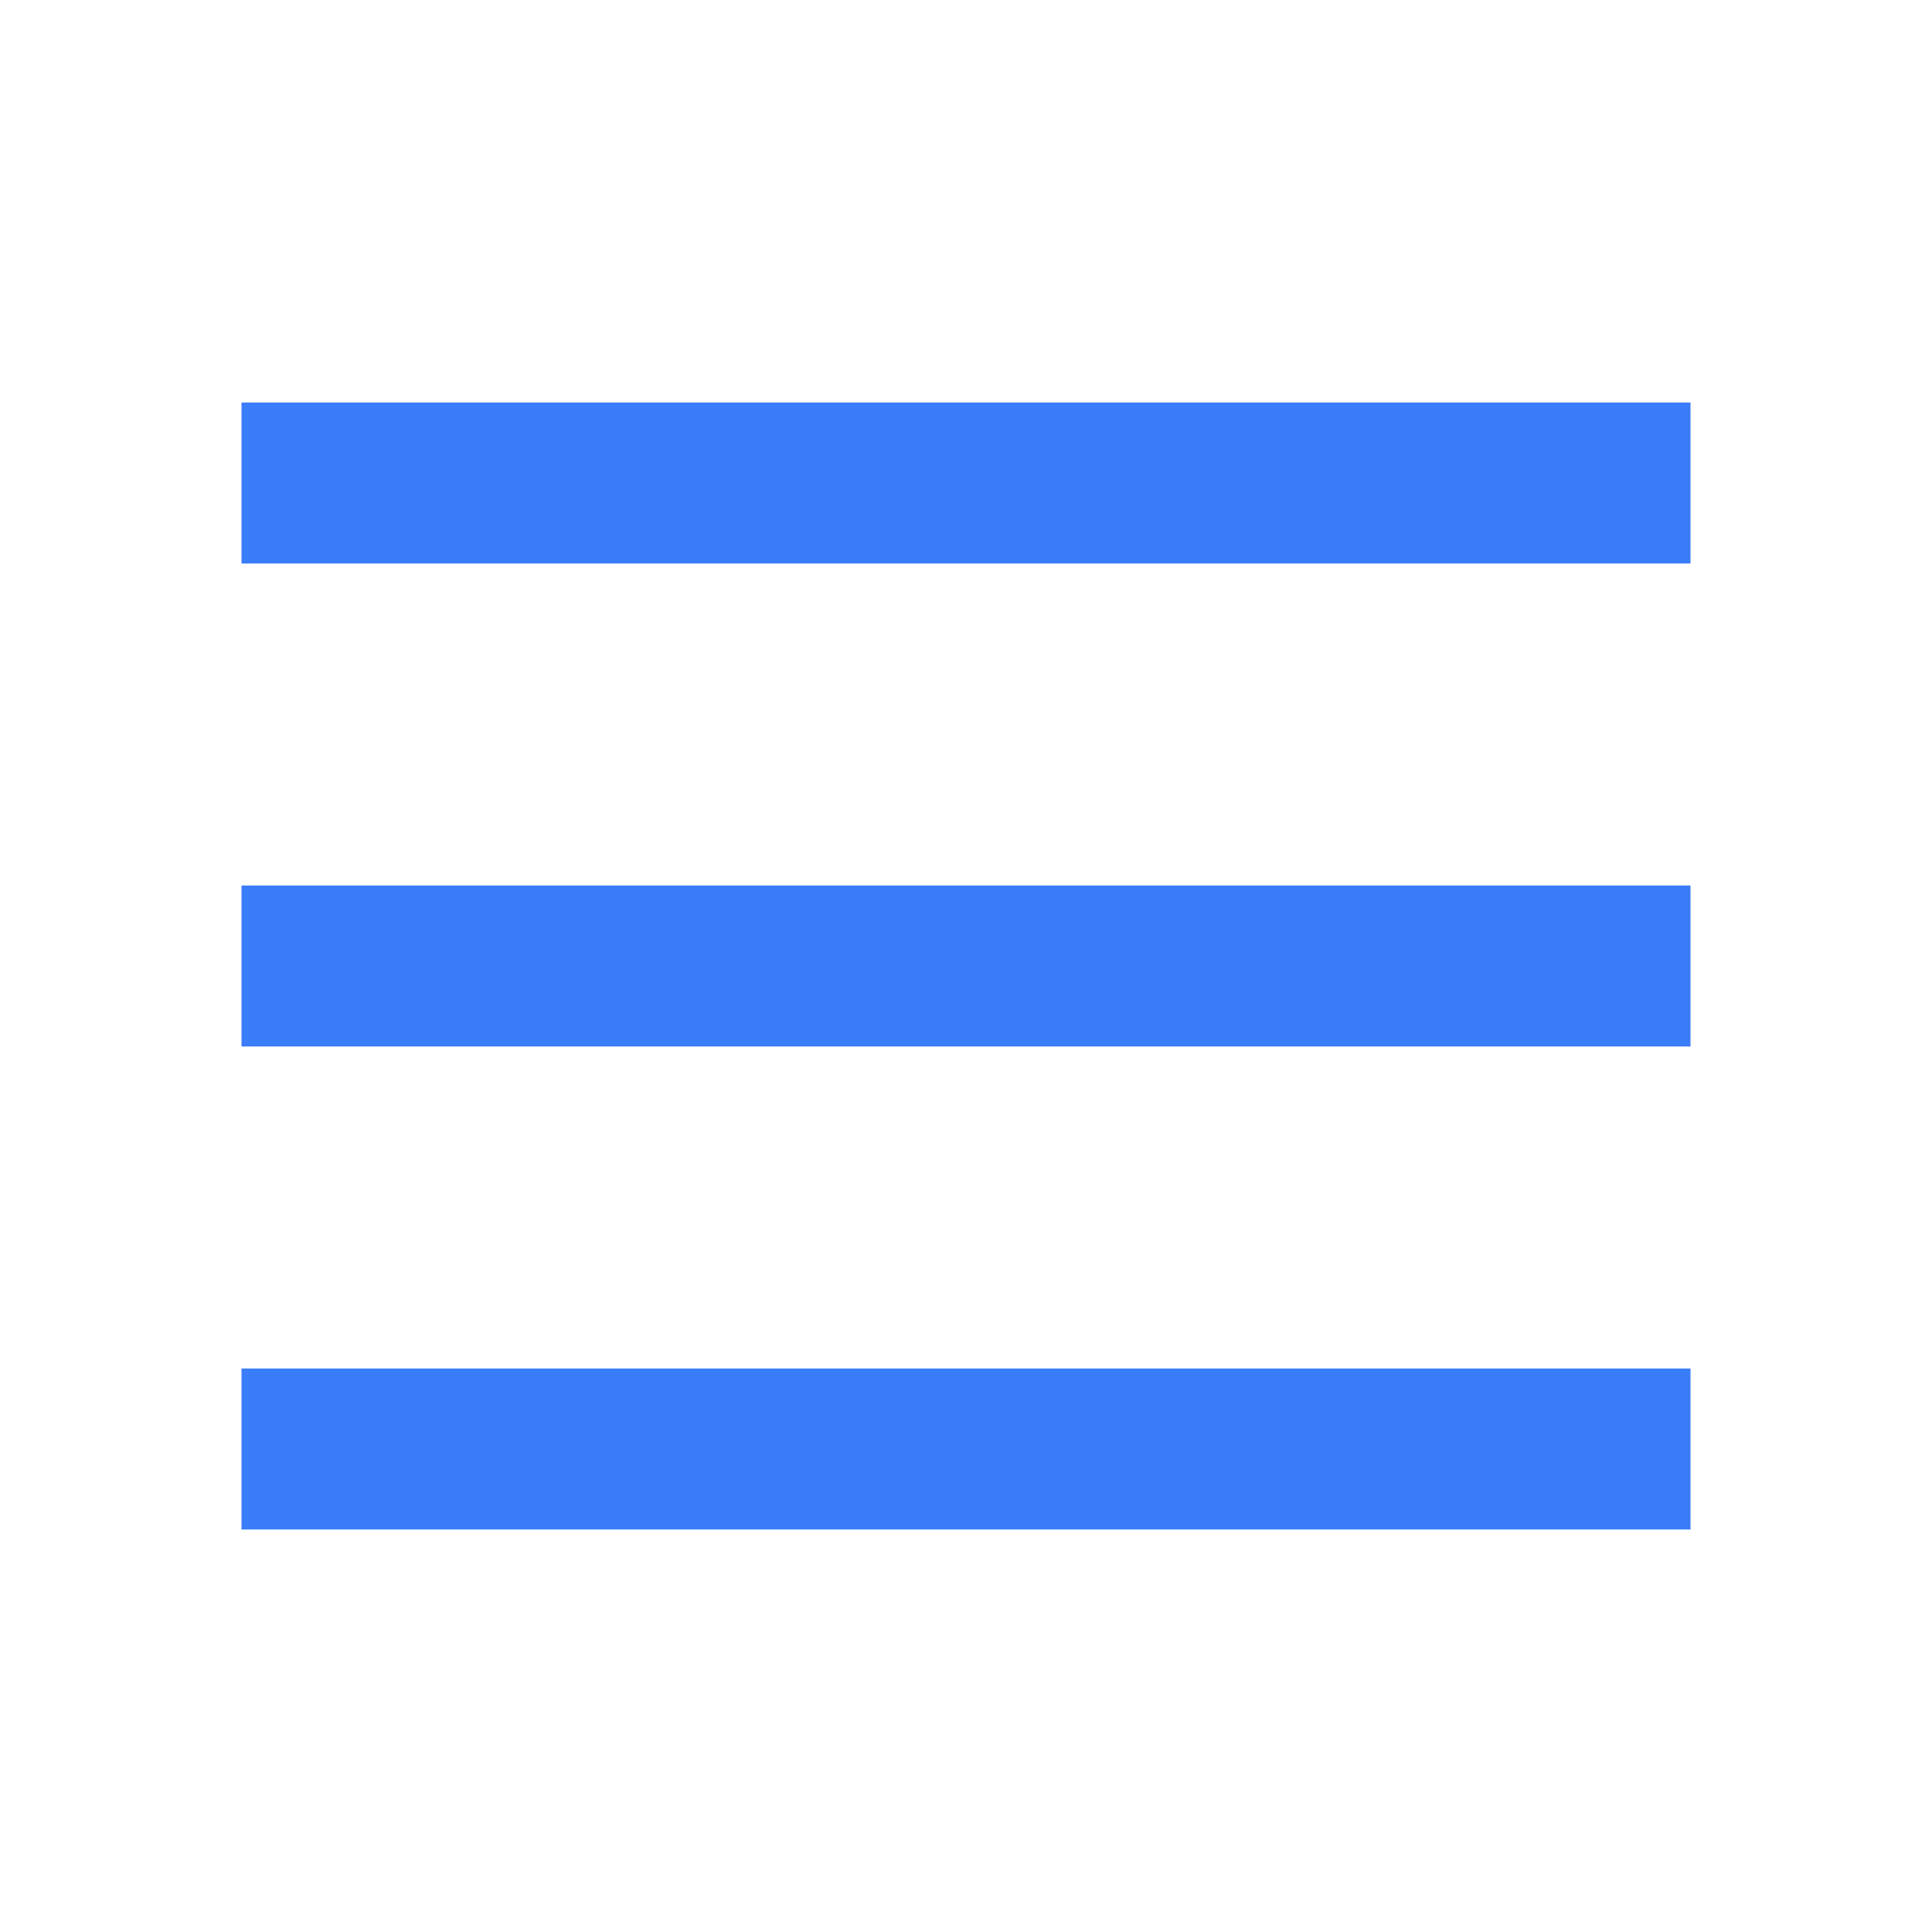
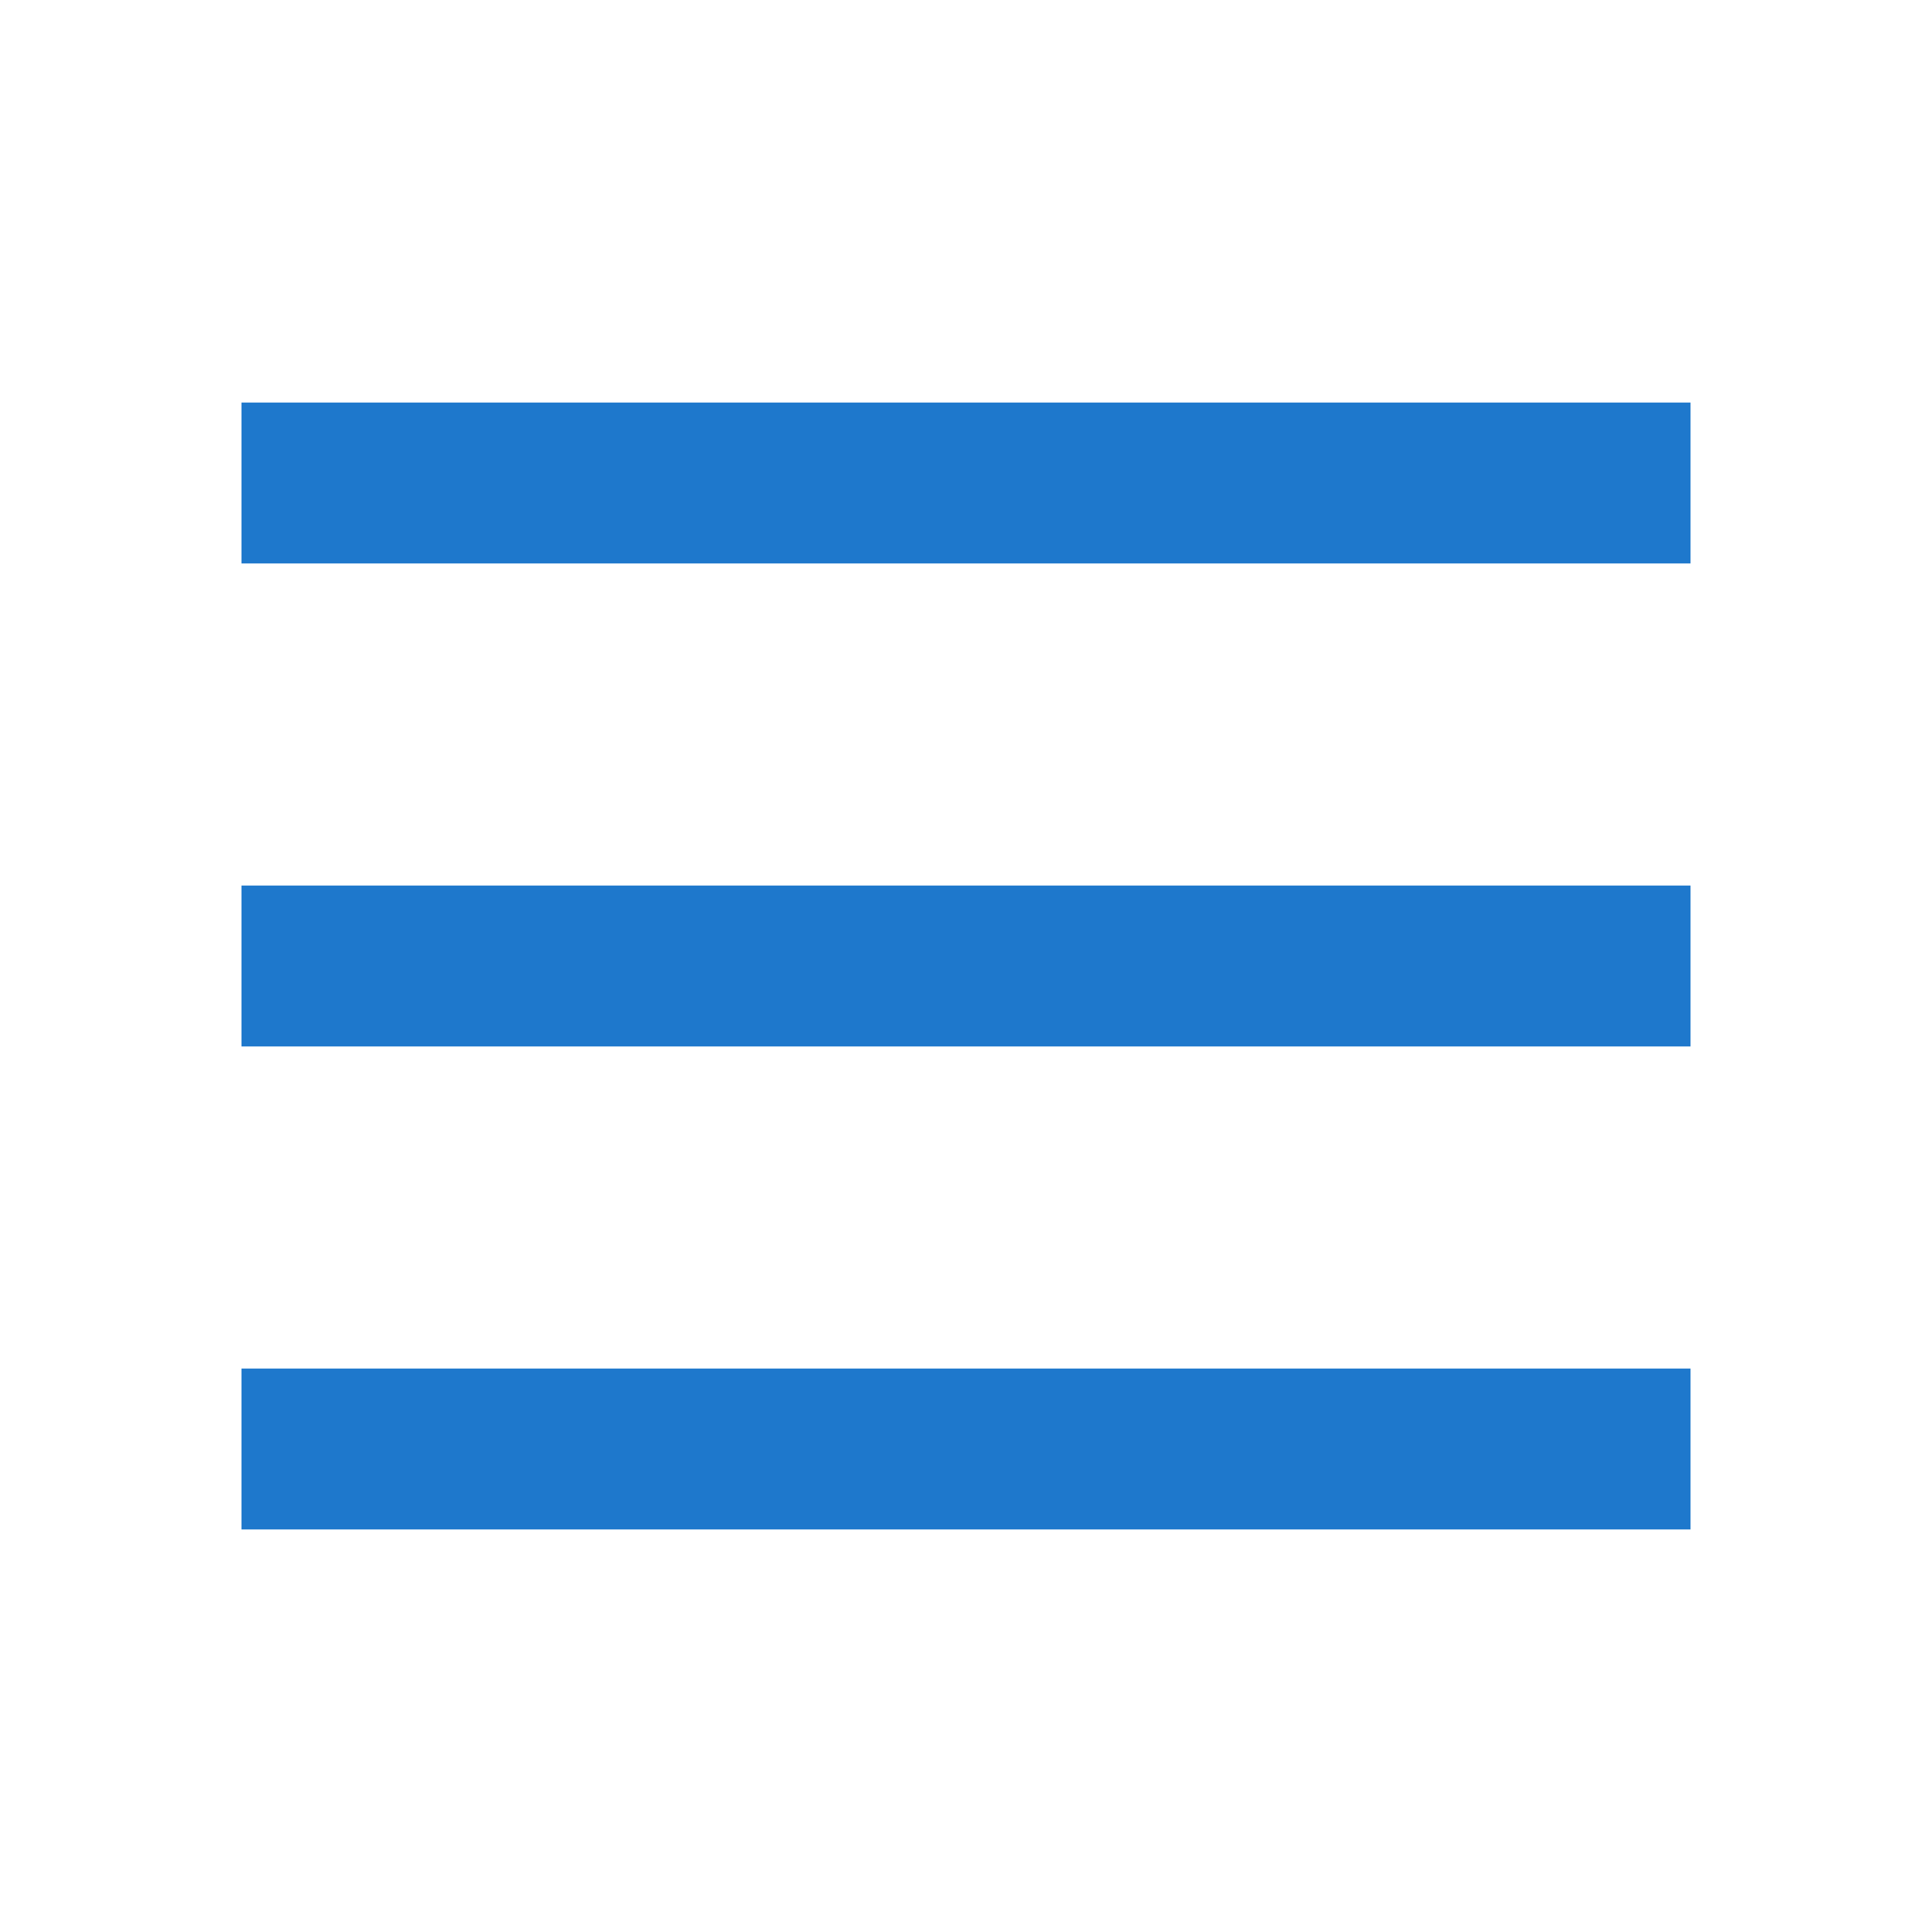
<svg xmlns="http://www.w3.org/2000/svg" width="24" height="24" viewBox="0 0 24 24" fill="none">
-   <mask id="mask0_1_169" style="mask-type:alpha" maskUnits="userSpaceOnUse" x="0" y="0" width="24" height="24">
+   <mask id="mask0_2_185" style="mask-type:alpha" maskUnits="userSpaceOnUse" x="0" y="0" width="24" height="24">
    <rect width="24" height="24" fill="#D9D9D9" />
  </mask>
-   <g mask="url(#mask0_1_169)">
-     <path d="M3 7V5H21V7H3ZM3 19V17H21V19H3ZM3 13V11H21V13H3Z" fill="#3A7DFA" />
+   <g mask="url(#mask0_2_185)">
+     <path d="M3 7V5H21V7H3ZM3 19V17H21V19H3ZM3 13V11H21V13H3Z" fill="#1E78CC" />
  </g>
</svg>
